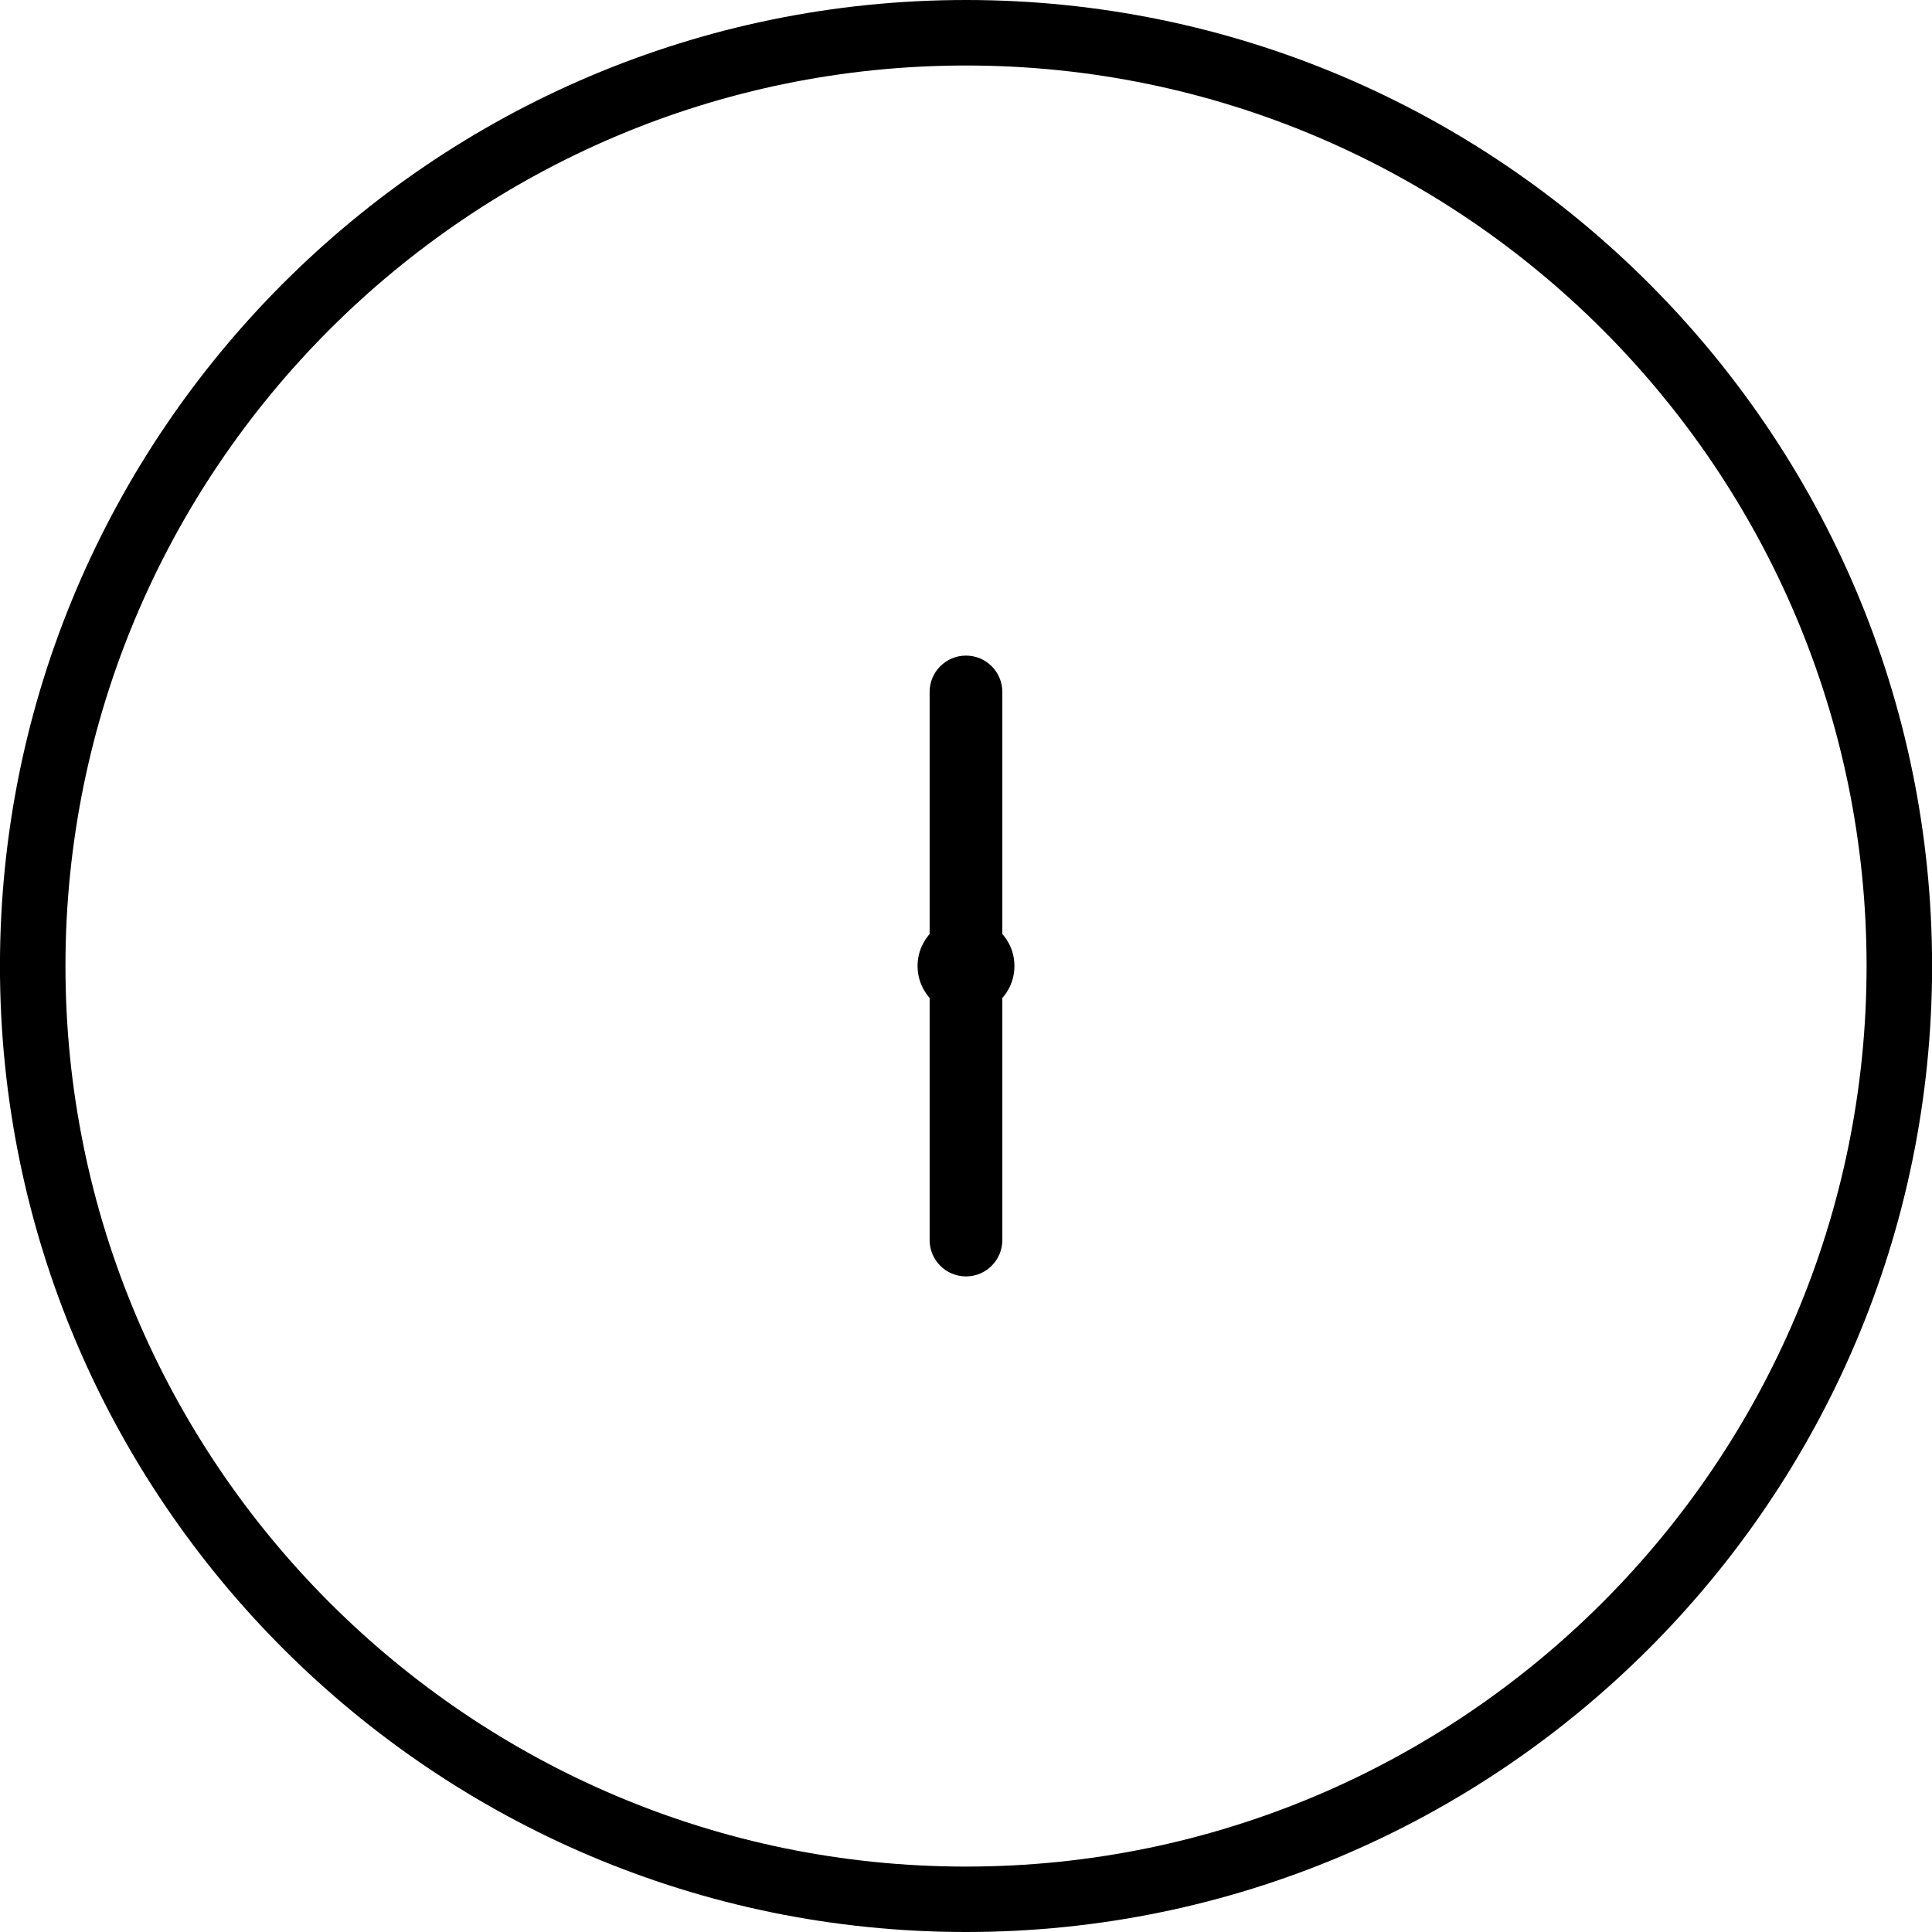
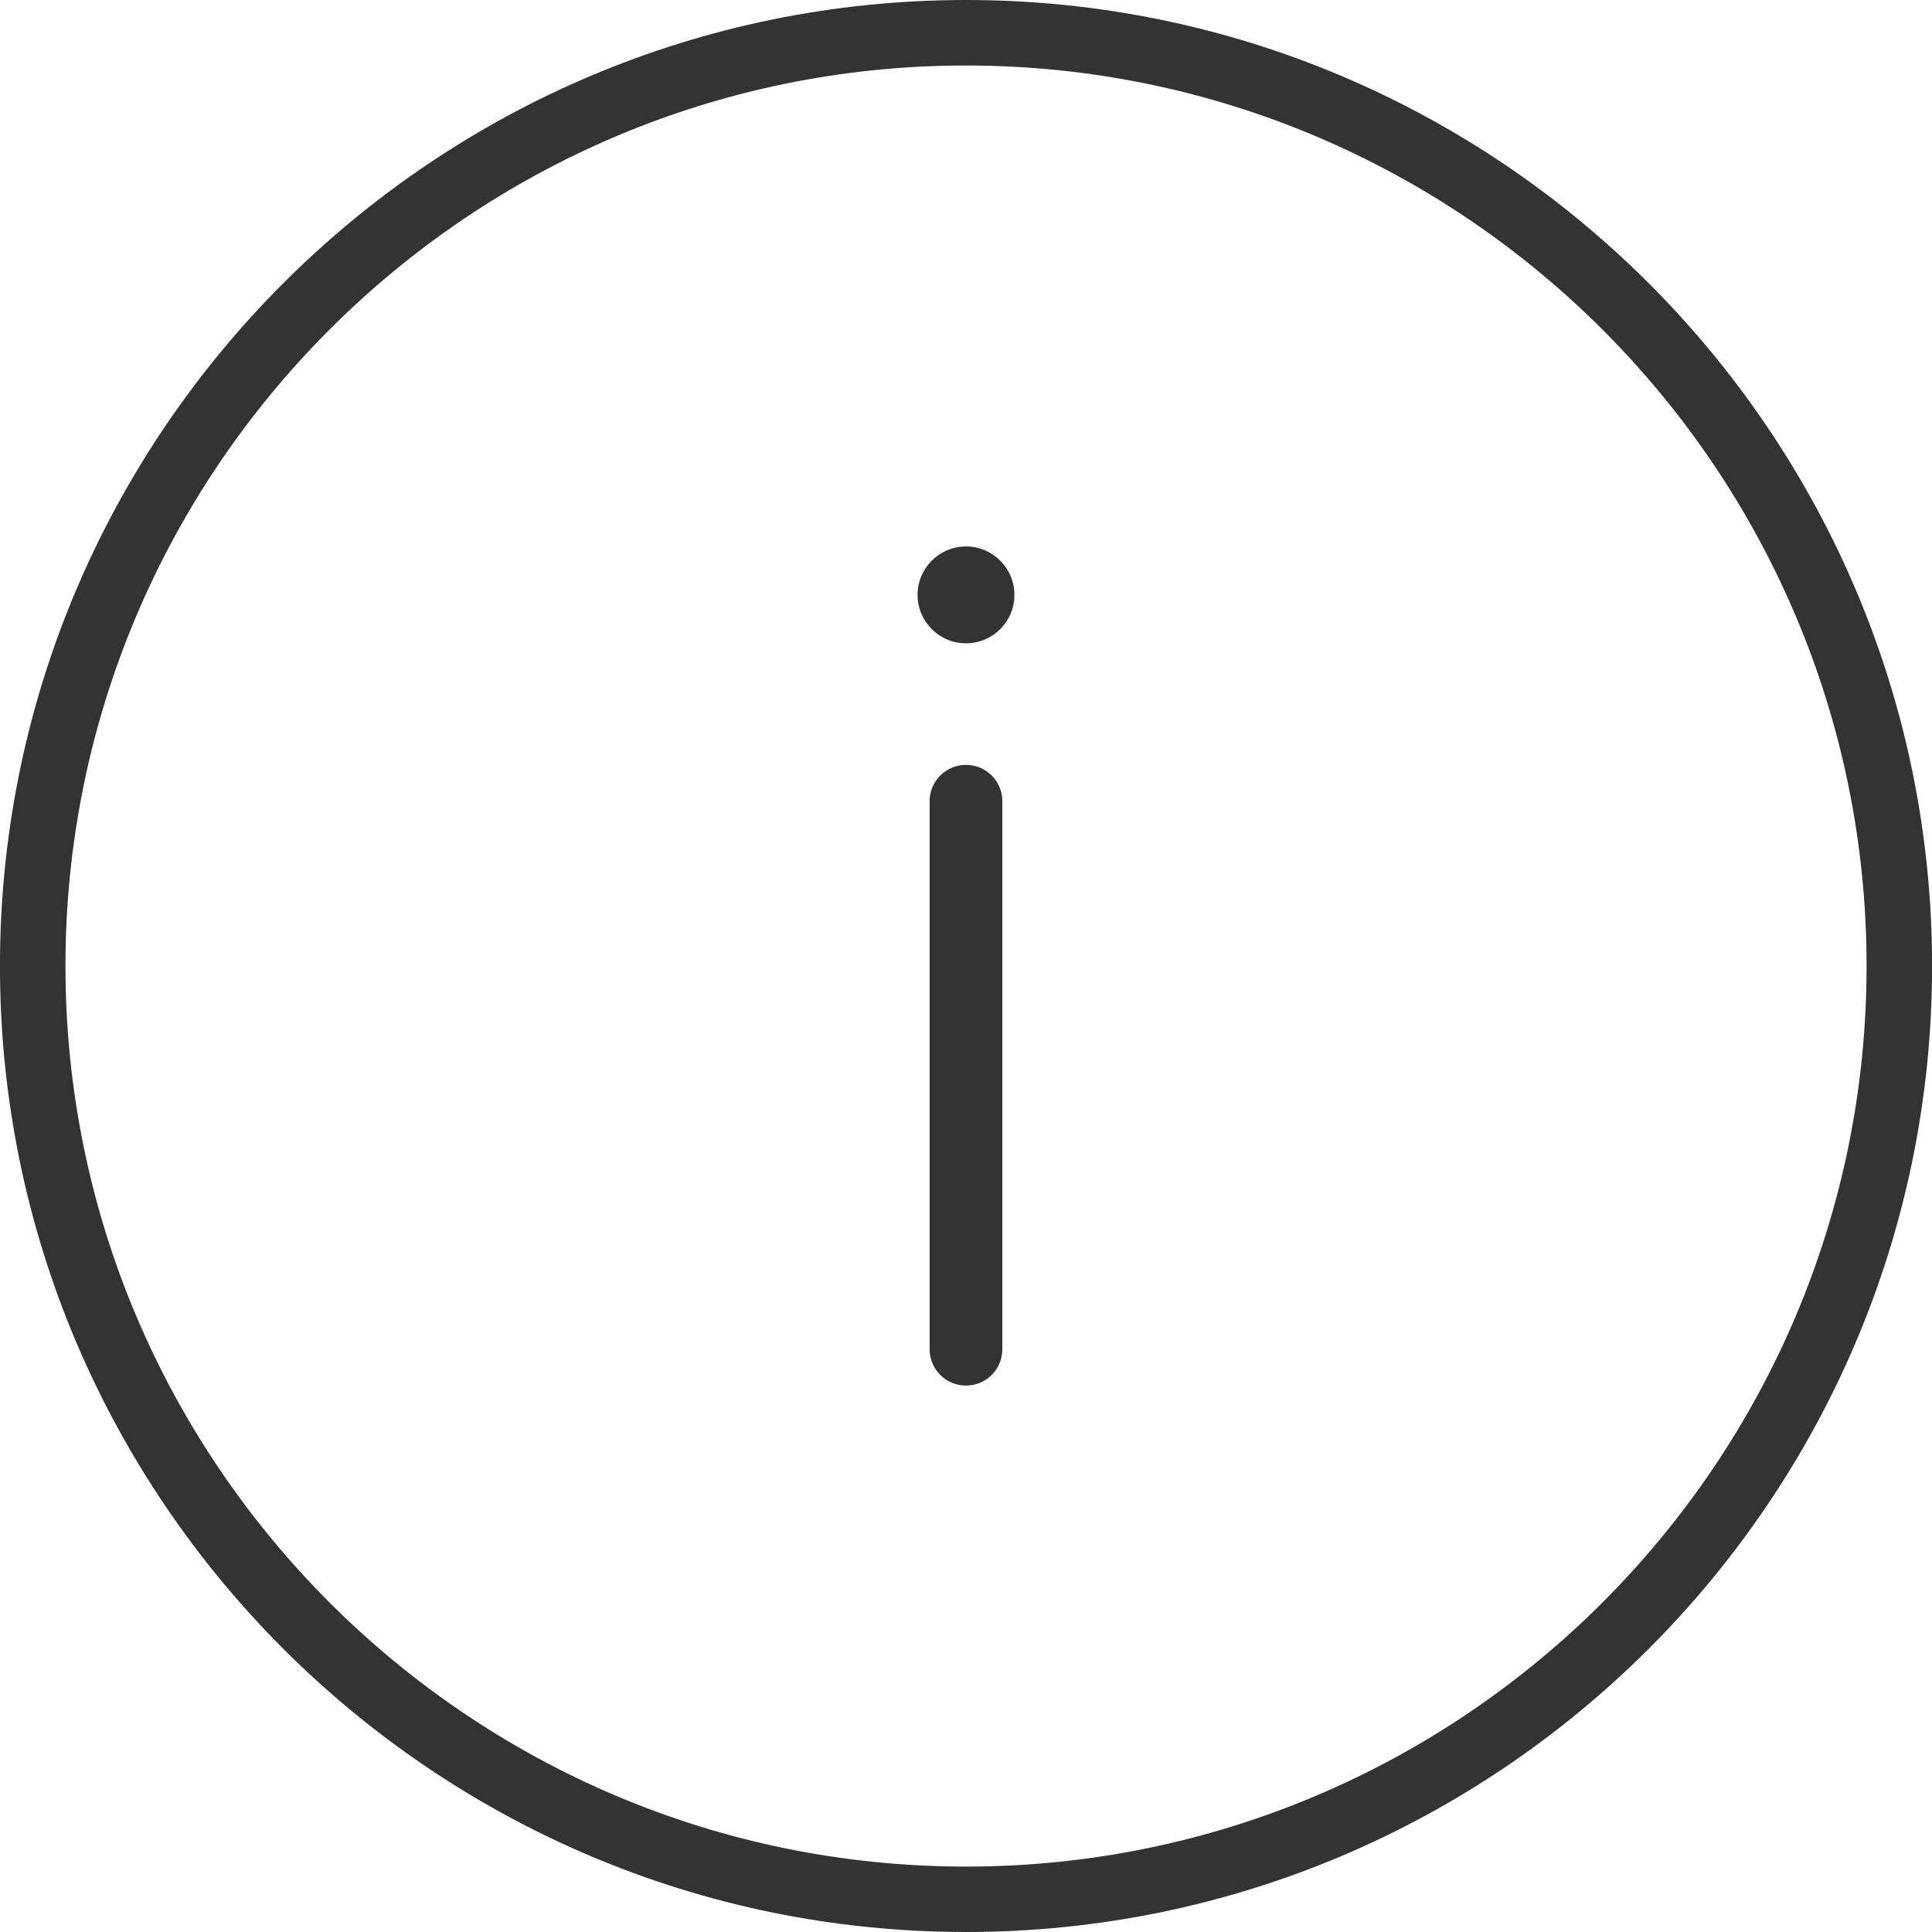
<svg xmlns="http://www.w3.org/2000/svg" version="1.1" id="Capa_1" x="0px" y="0px" width="44.24px" height="44.24px" viewBox="0 0 44.24 44.24" enable-background="new 0 0 44.24 44.24" xml:space="preserve">
-   <path d="M22.12,44.24c-12.197,0-22.121-9.923-22.121-22.119C-0.001,9.924,9.922,0,22.12,0c12.198,0,22.122,9.924,22.122,22.121  C44.241,34.319,34.315,44.24,22.12,44.24z M22.12,1.5c-11.37,0-20.621,9.251-20.621,20.621S10.75,42.742,22.12,42.742  c11.37,0,20.622-9.251,20.622-20.621S33.489,1.5,22.12,1.5z" />
-   <path d="M22.952,28.396c0,0.459-0.373,0.832-0.832,0.832l0,0c-0.46,0-0.833-0.373-0.833-0.832V15.844  c0-0.459,0.373-0.832,0.833-0.832l0,0c0.459,0,0.832,0.373,0.832,0.832V28.396z" />
-   <circle cx="22.12" cy="22.12" r="1.109" />
+   <path fill="#333333" d="M22.12,44.24c-12.197,0-22.121-9.923-22.121-22.119C-0.001,9.924,9.922,0,22.12,0  c12.197,0,22.122,9.924,22.122,22.121C44.241,34.319,34.315,44.24,22.12,44.24z M22.12,1.5c-11.37,0-20.621,9.251-20.621,20.621  S10.75,42.742,22.12,42.742s20.622-9.251,20.622-20.621S33.489,1.5,22.12,1.5z" />
+   <g>
+     <path fill="#333333" d="M22.952,30.896c0,0.459-0.373,0.832-0.832,0.832l0,0c-0.46,0-0.833-0.373-0.833-0.832V18.345   c0-0.459,0.373-0.831,0.833-0.831l0,0c0.459,0,0.832,0.372,0.832,0.831V30.896z" />
+     <circle fill="#333333" cx="22.12" cy="13.622" r="1.109" />
+   </g>
</svg>
